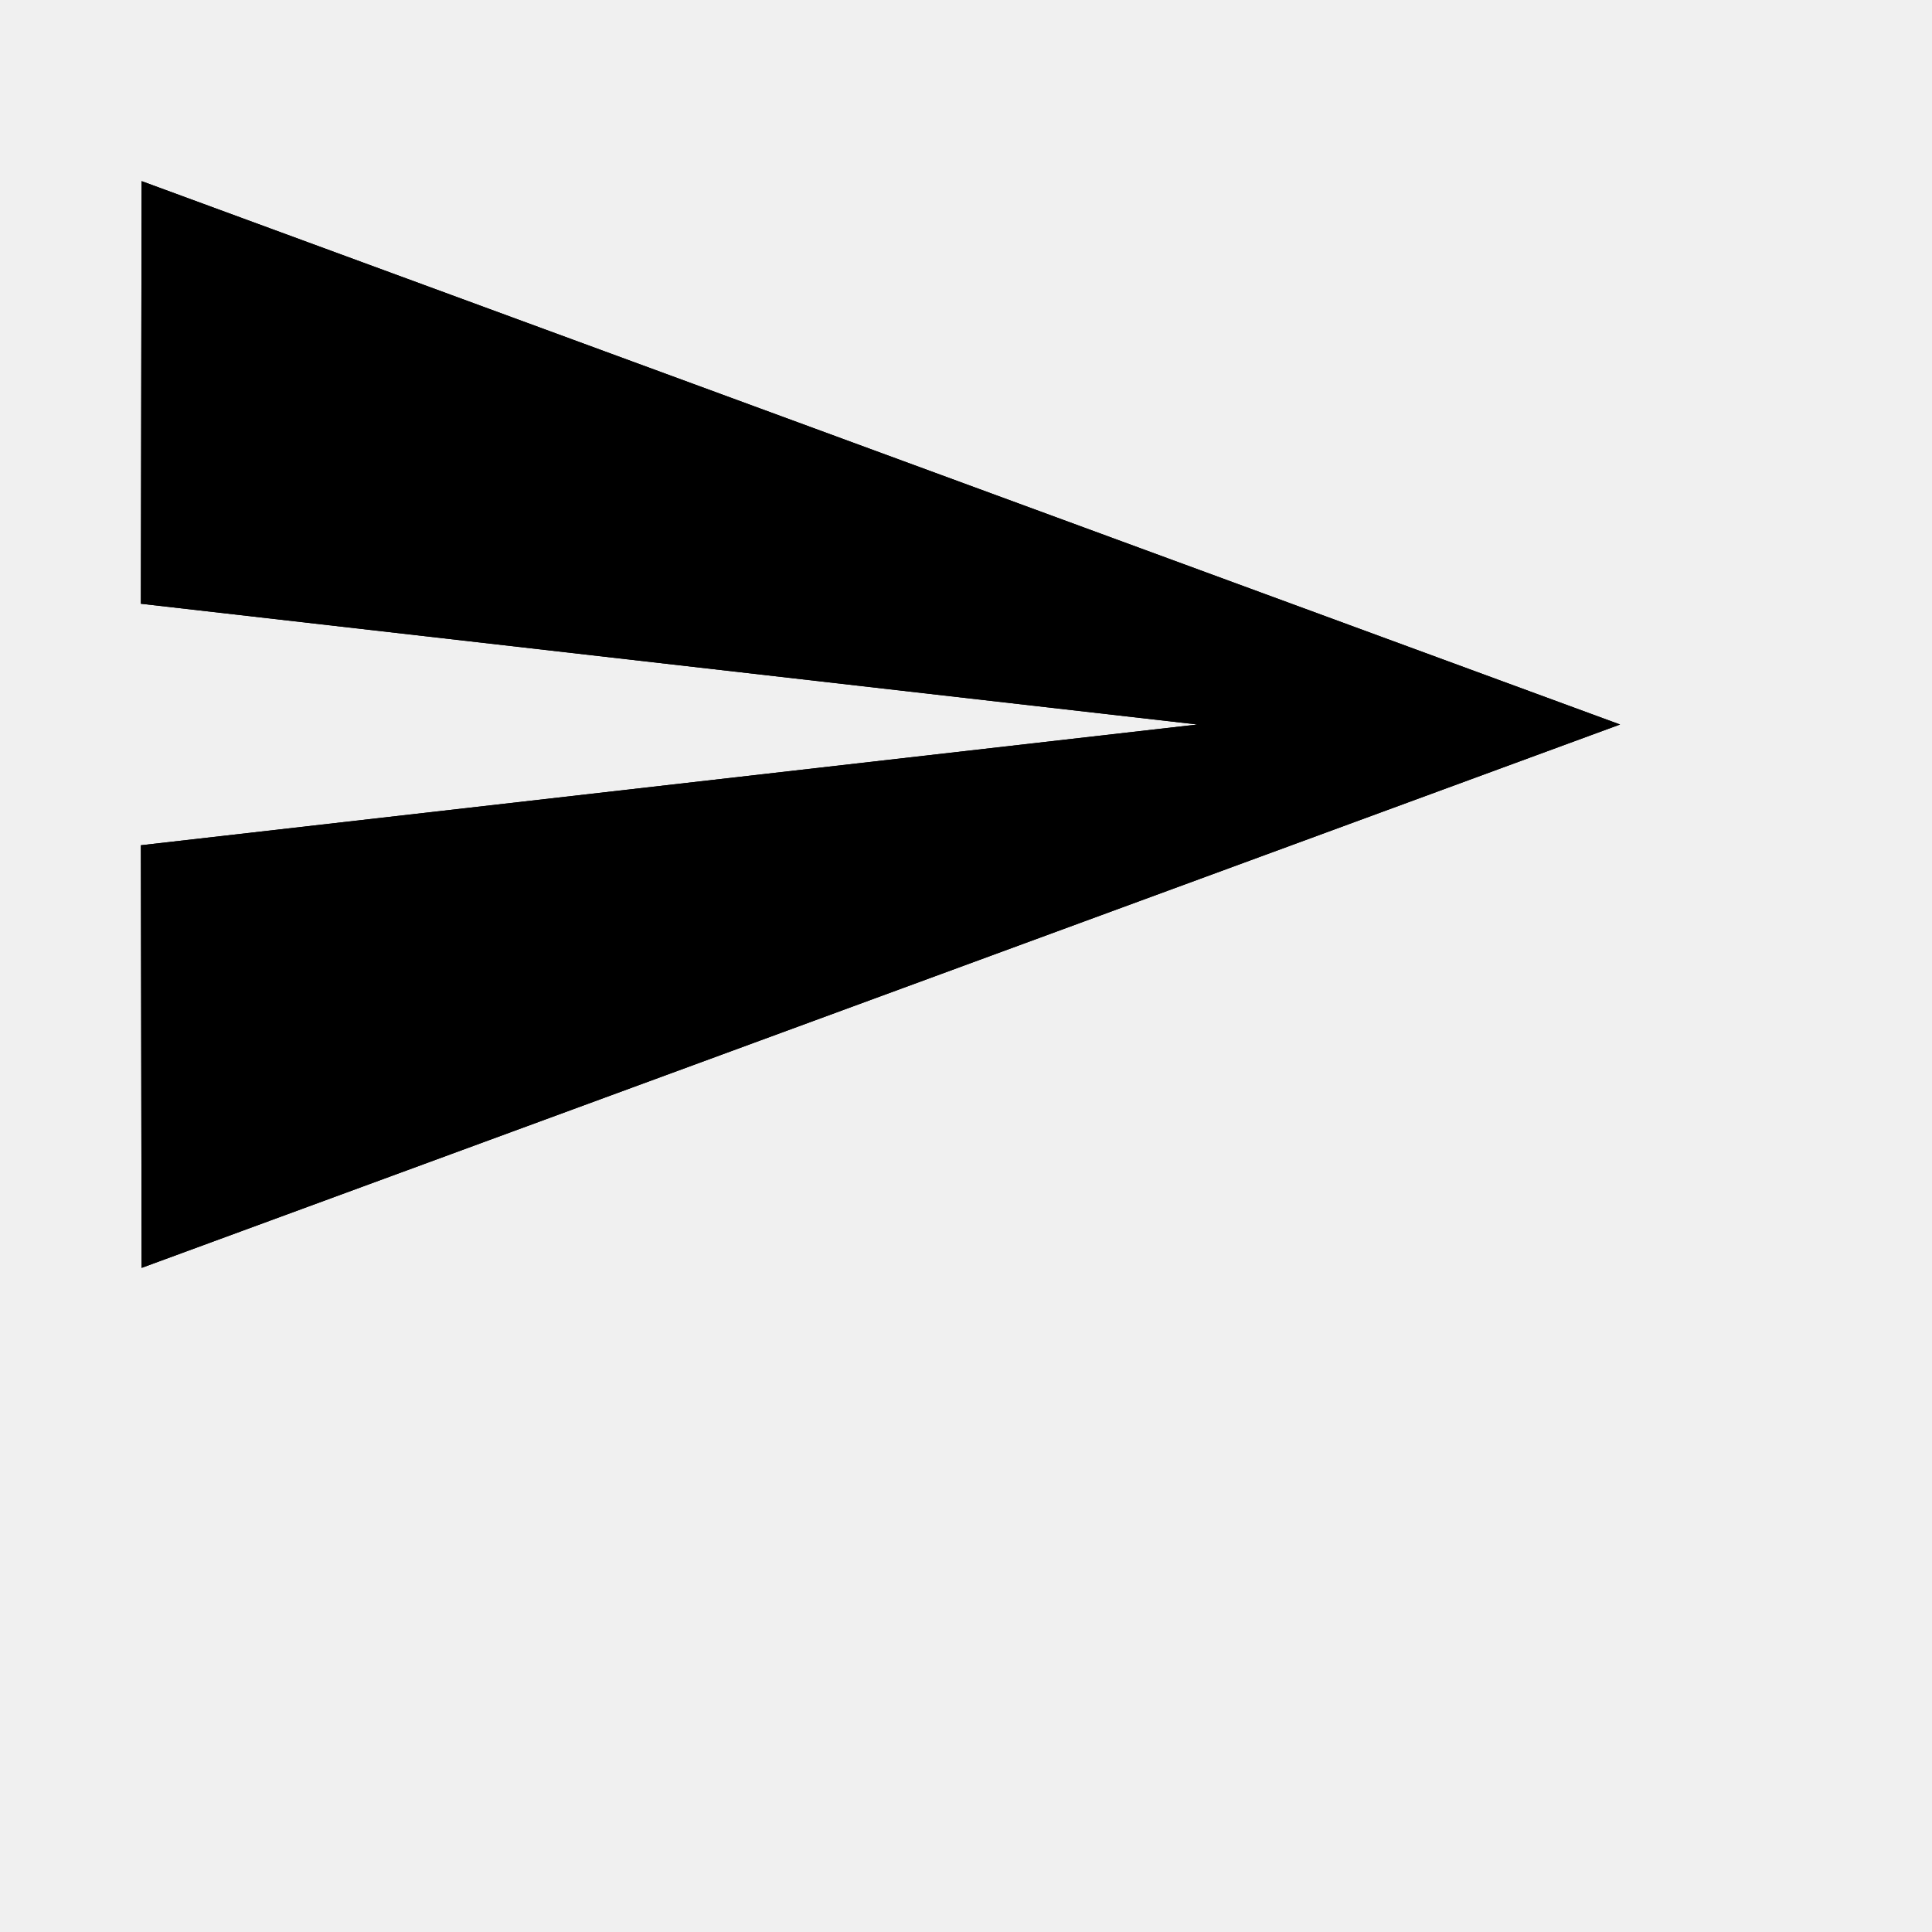
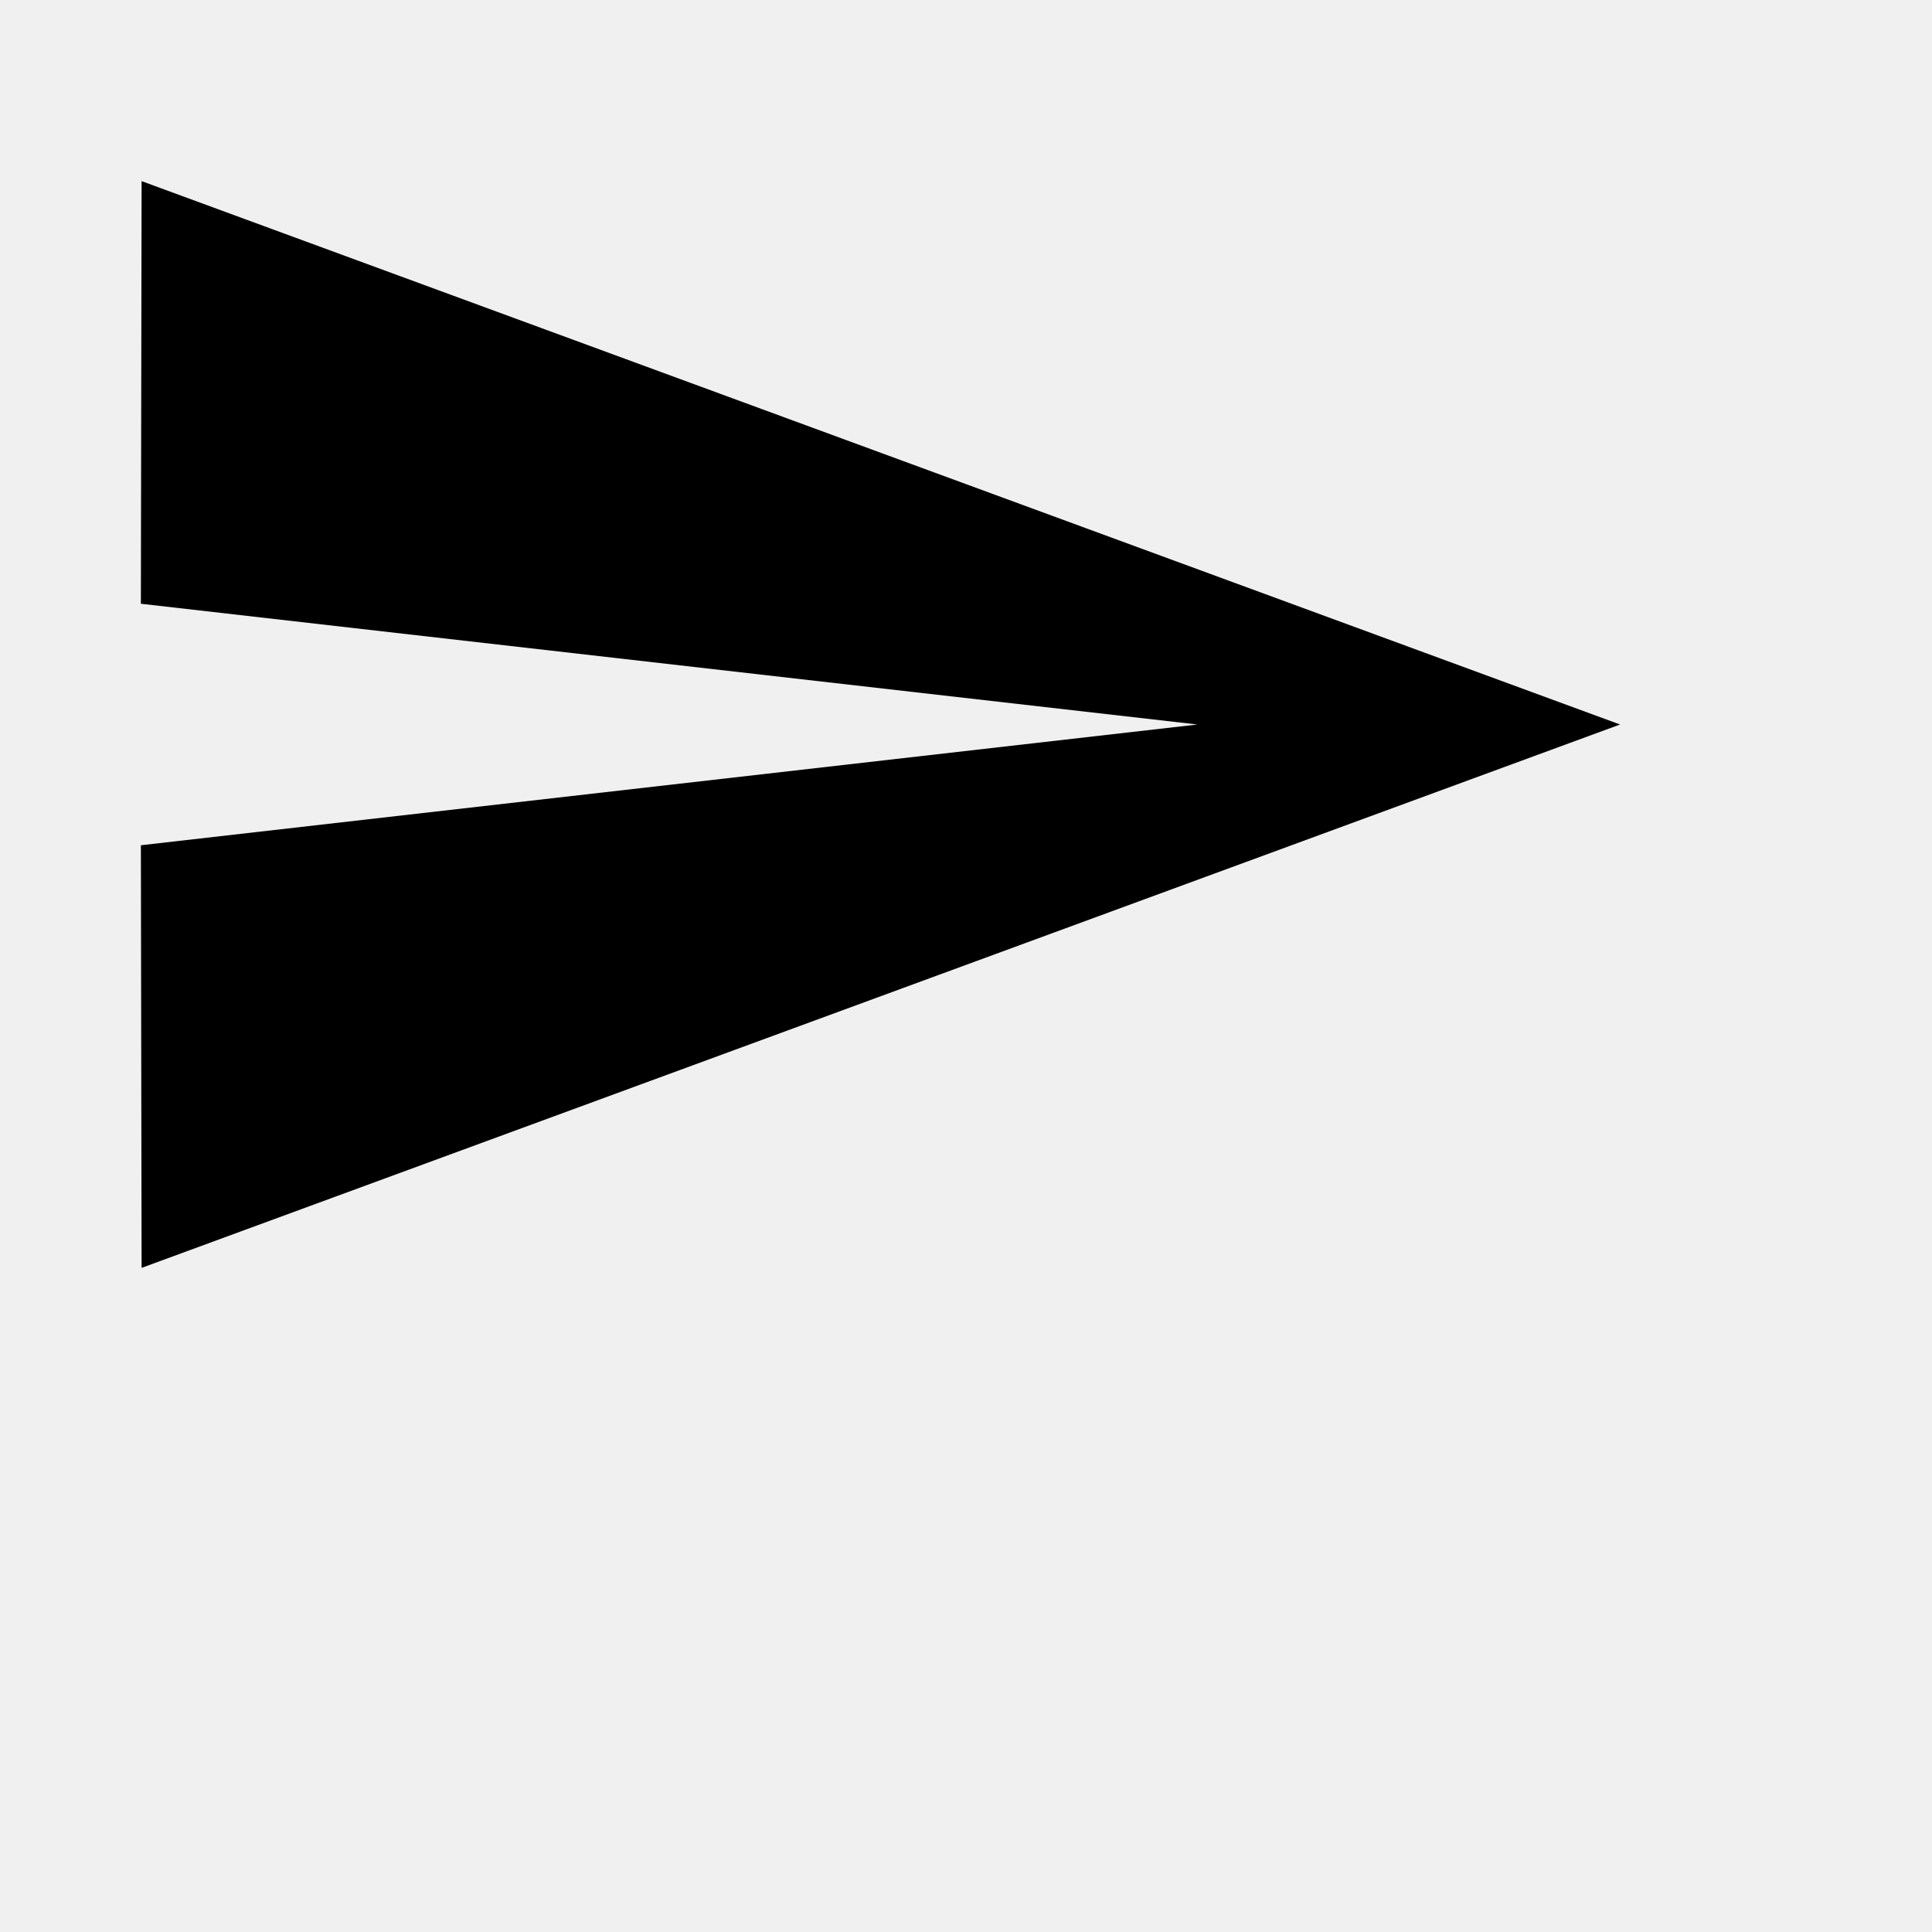
<svg xmlns="http://www.w3.org/2000/svg" xmlns:xlink="http://www.w3.org/1999/xlink" viewBox="0 0 24 24">
  <defs>
    <path id="send-regular-a" d="M1.759 15.75L20.125 9 1.759 2.25 1.75 7.5 14.875 9 1.75 10.5z" />
  </defs>
-   <g fill="none" fill-rule="evenodd">
-     <mask id="send-regular-b" fill="#fff">
-       <use xlink:href="#send-regular-a" />
-     </mask>
-     <use fill="#000" fill-rule="nonzero" xlink:href="#send-regular-a" />
-     <g fill="currentColor" fill-rule="nonzero" mask="url(#send-regular-b)">
-       <path d="M0 0h21v18H0z" />
-     </g>
+   <g fill="currentColor" fill-rule="evenodd">
+     <use fill="currentColor" fill-rule="nonzero" xlink:href="#send-regular-a" />
  </g>
</svg>
